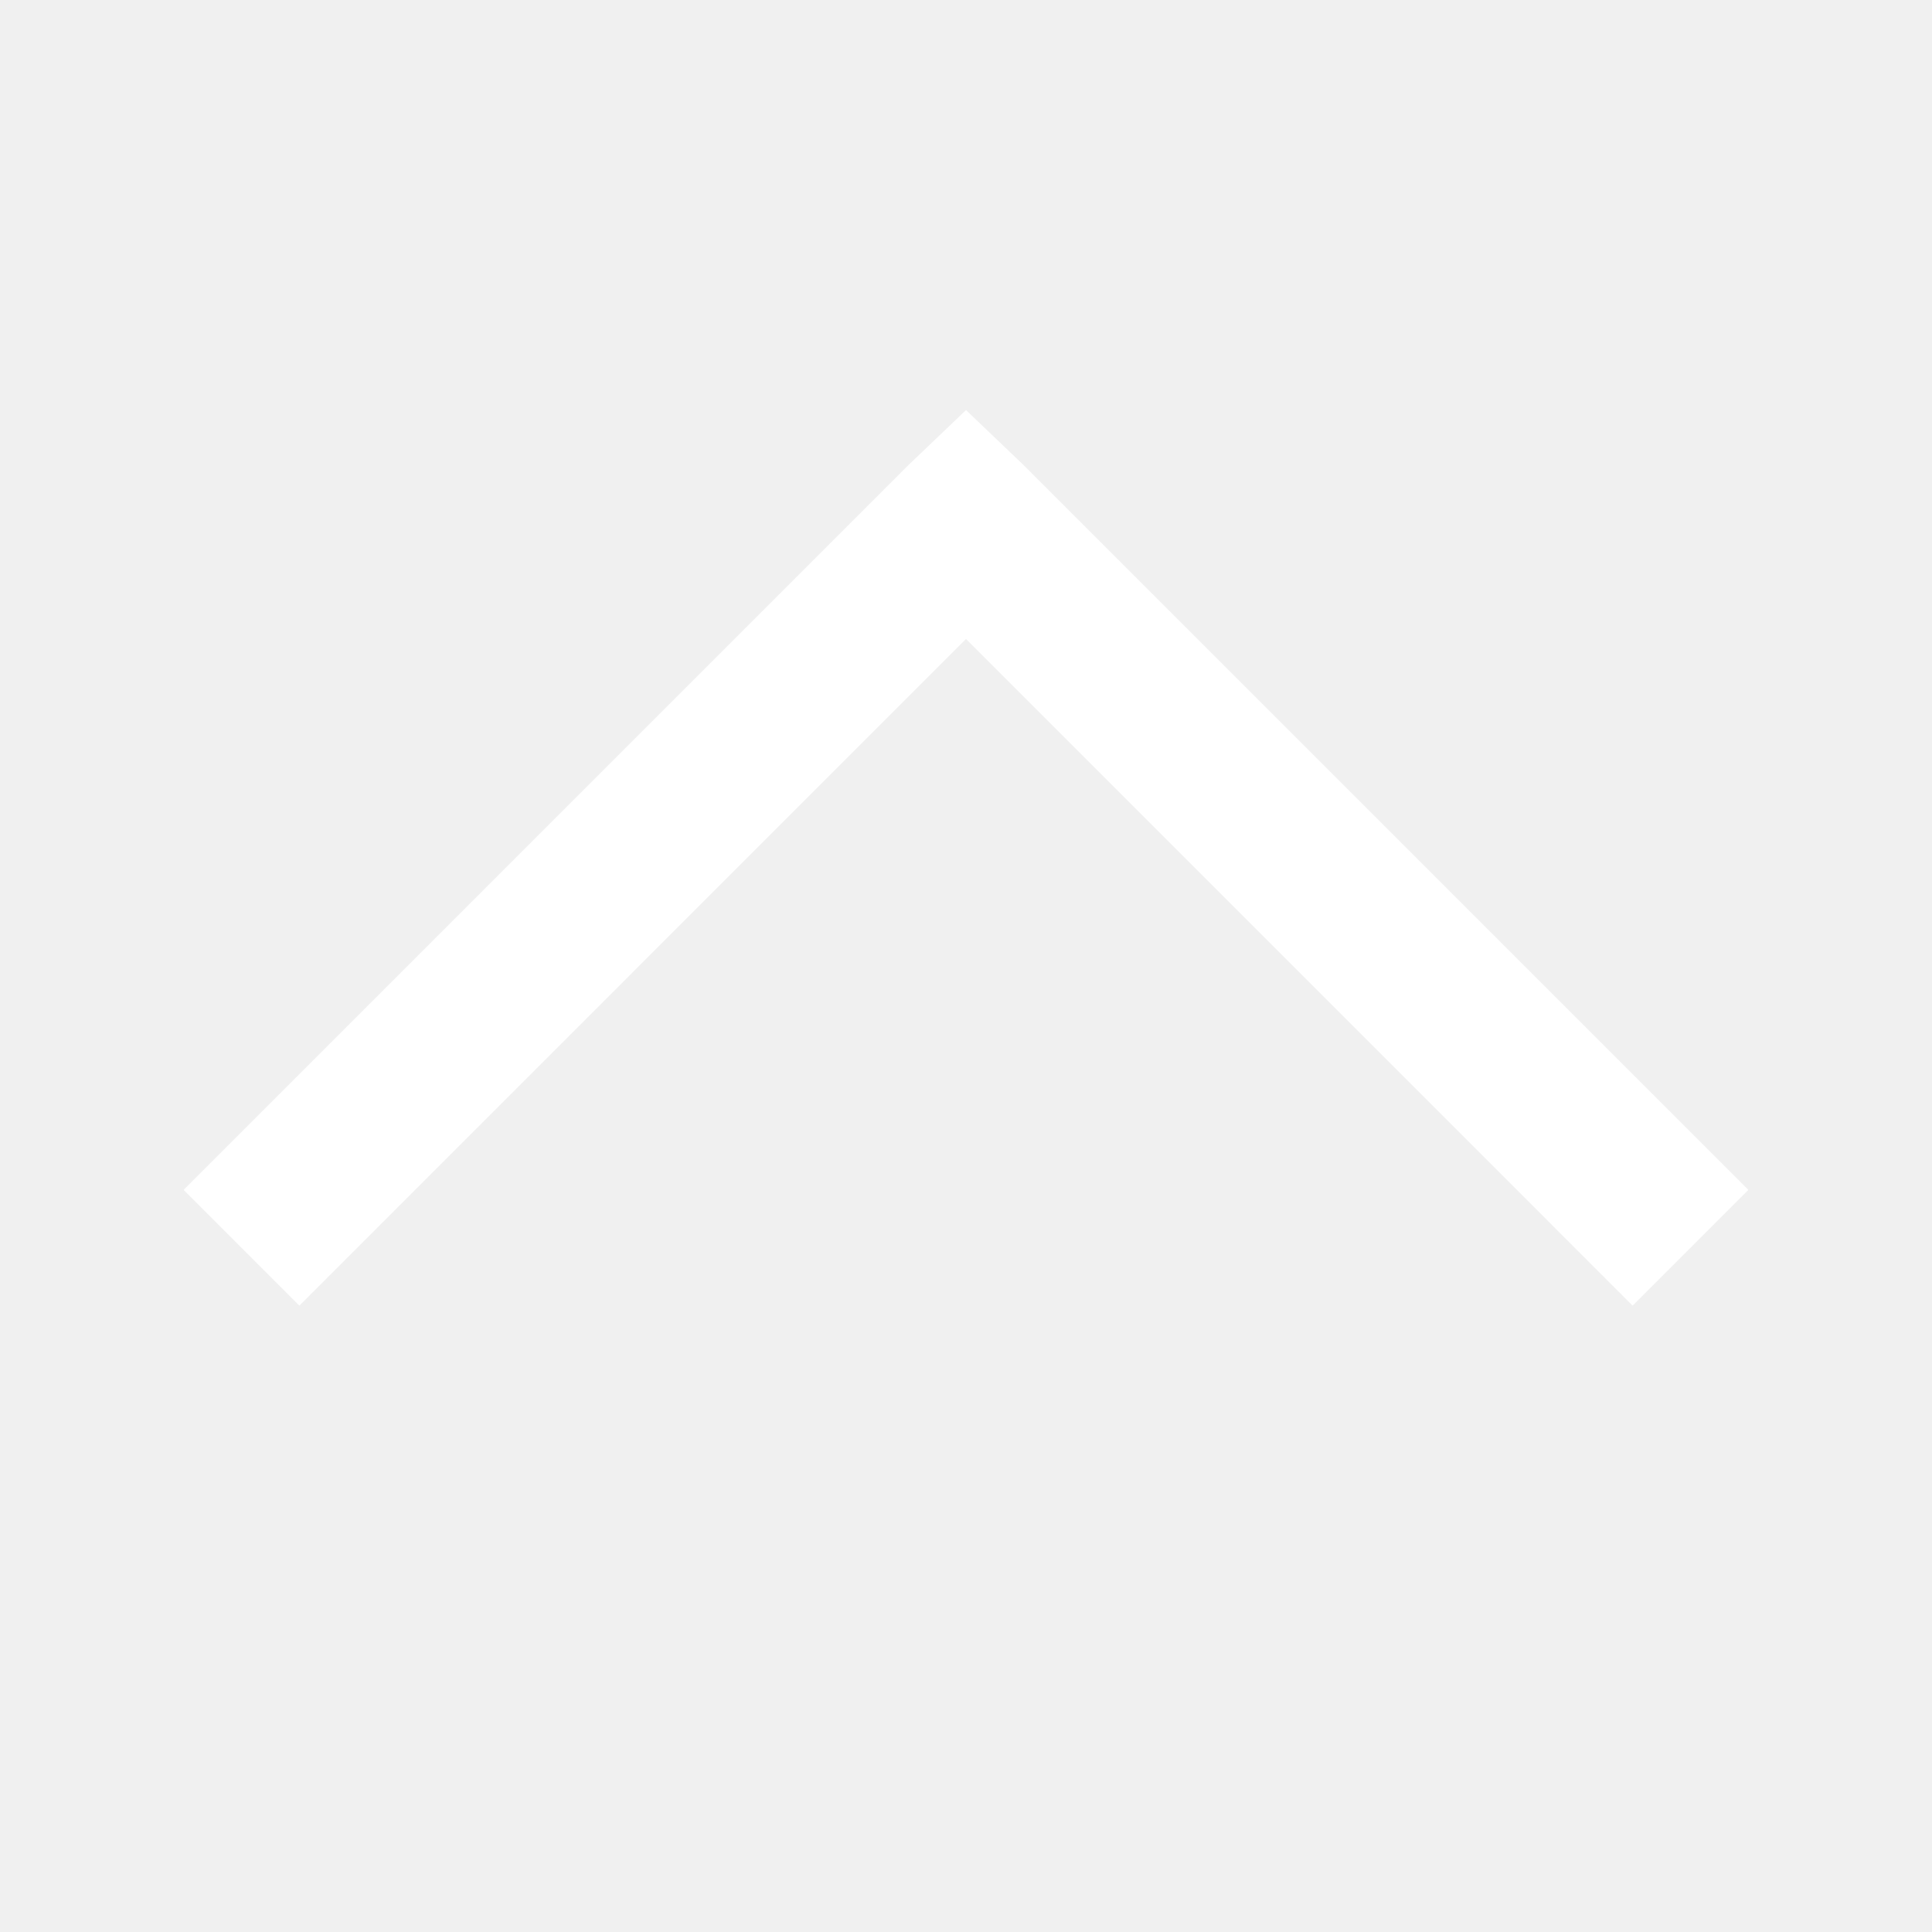
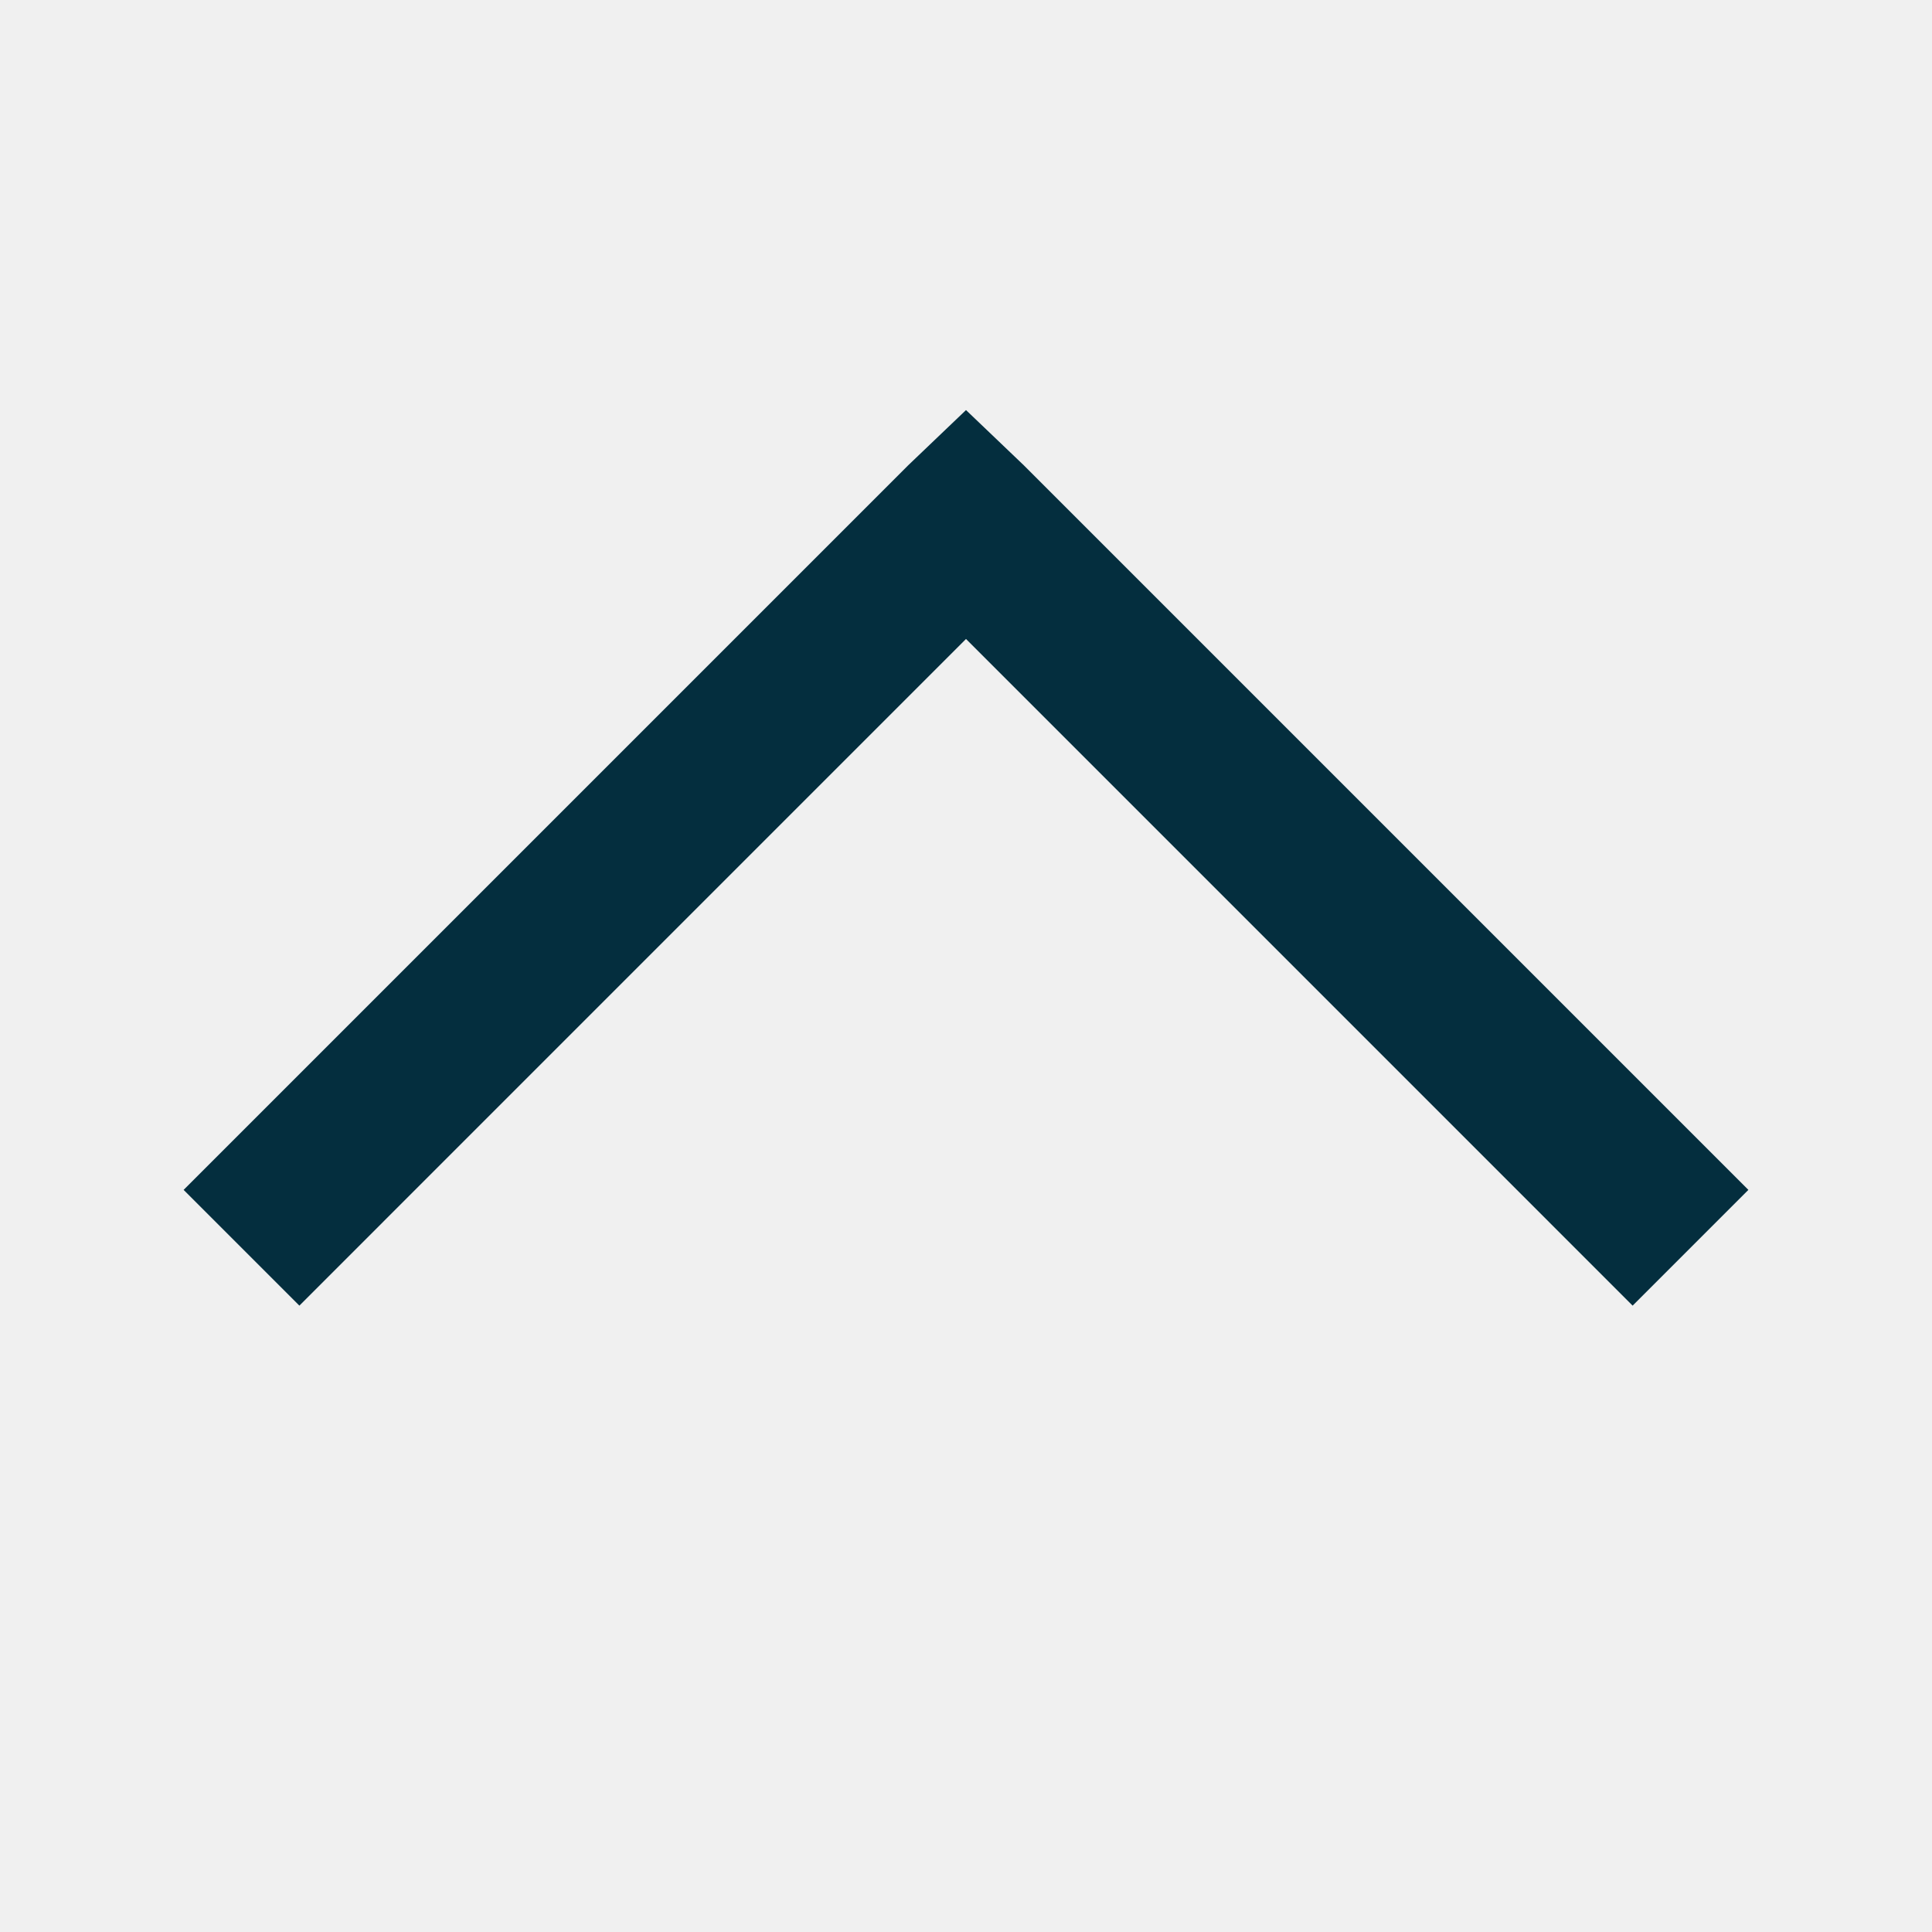
<svg xmlns="http://www.w3.org/2000/svg" width="48pt" height="48pt" viewBox="0 0 48 48" version="1.1">
  <g id="surface1">
-     <path style=" stroke:none;fill-rule:nonzero;fill:#FFFFFF;fill-opacity:1;" d="M 24 10.188 L 22.562 11.562 L 4.562 29.562 L 7.438 32.438 L 24 15.875 L 40.562 32.438 L 43.438 29.562 L 25.438 11.562 Z " />
+     <path style=" stroke:none;fill-rule:nonzero;fill:#042E3E;fill-opacity:1;" d="M 24 10.188 L 22.562 11.562 L 4.562 29.562 L 7.438 32.438 L 24 15.875 L 40.562 32.438 L 43.438 29.562 L 25.438 11.562 Z " />
  </g>
</svg>
